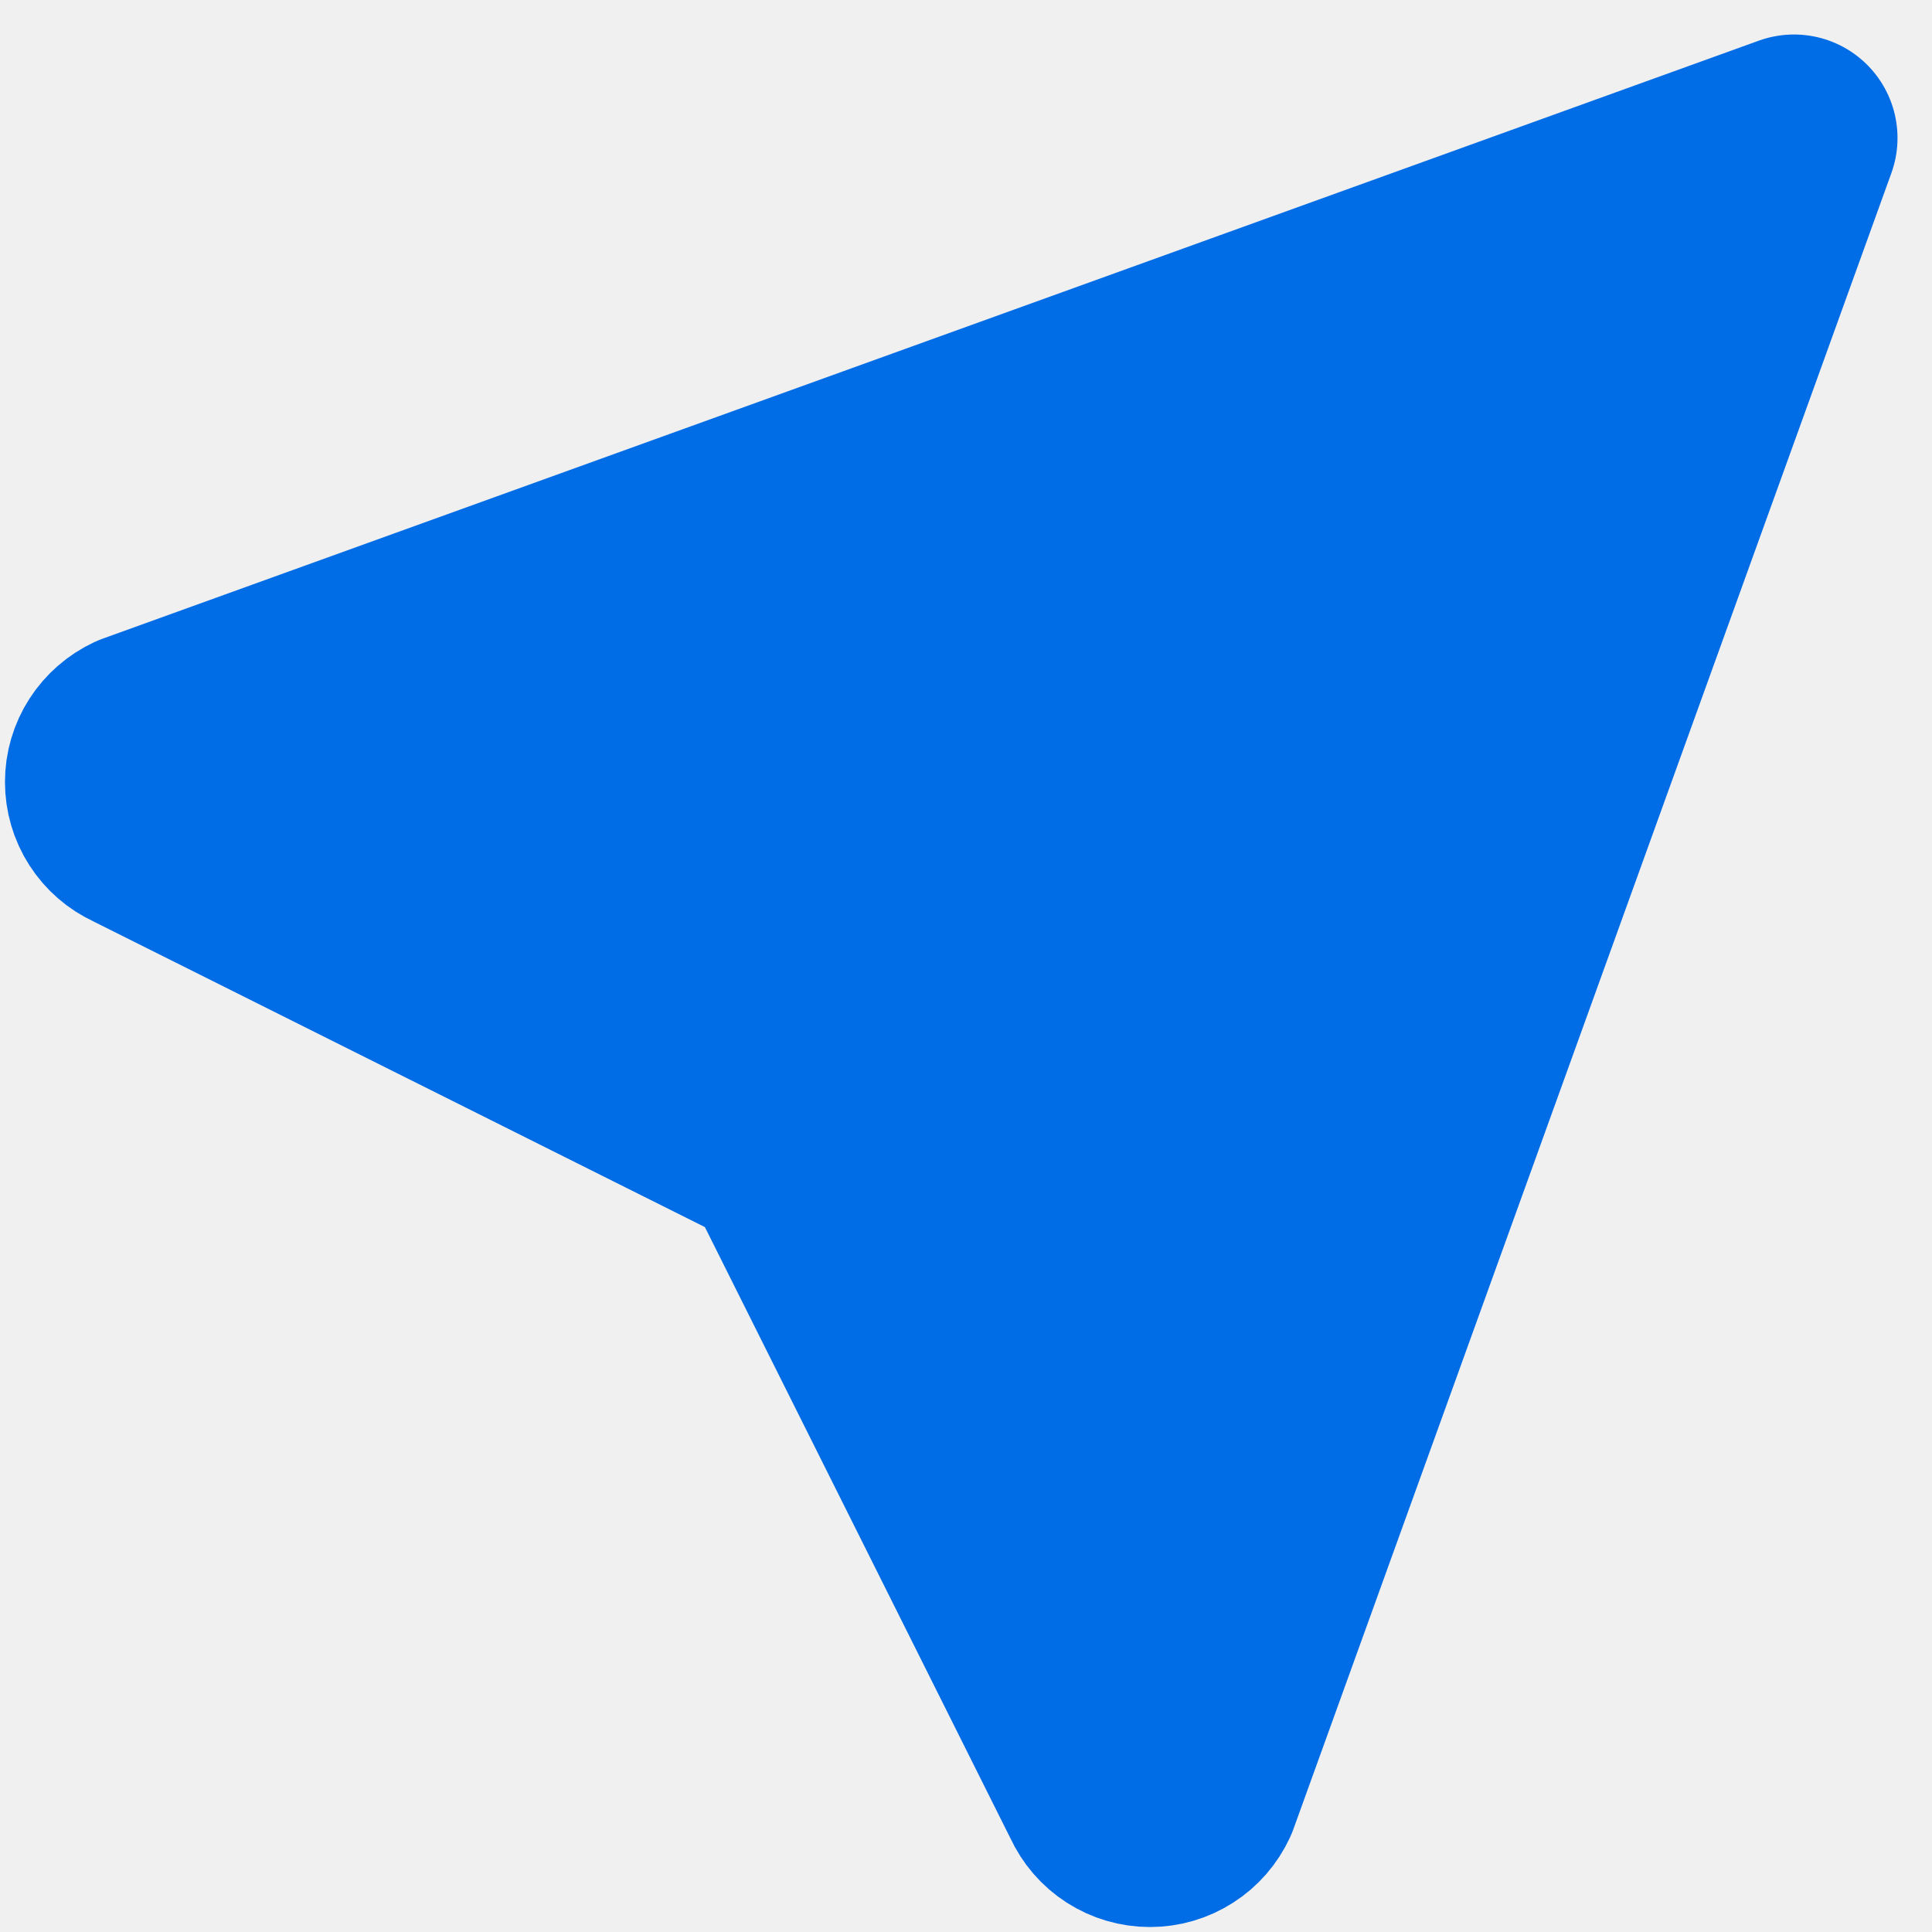
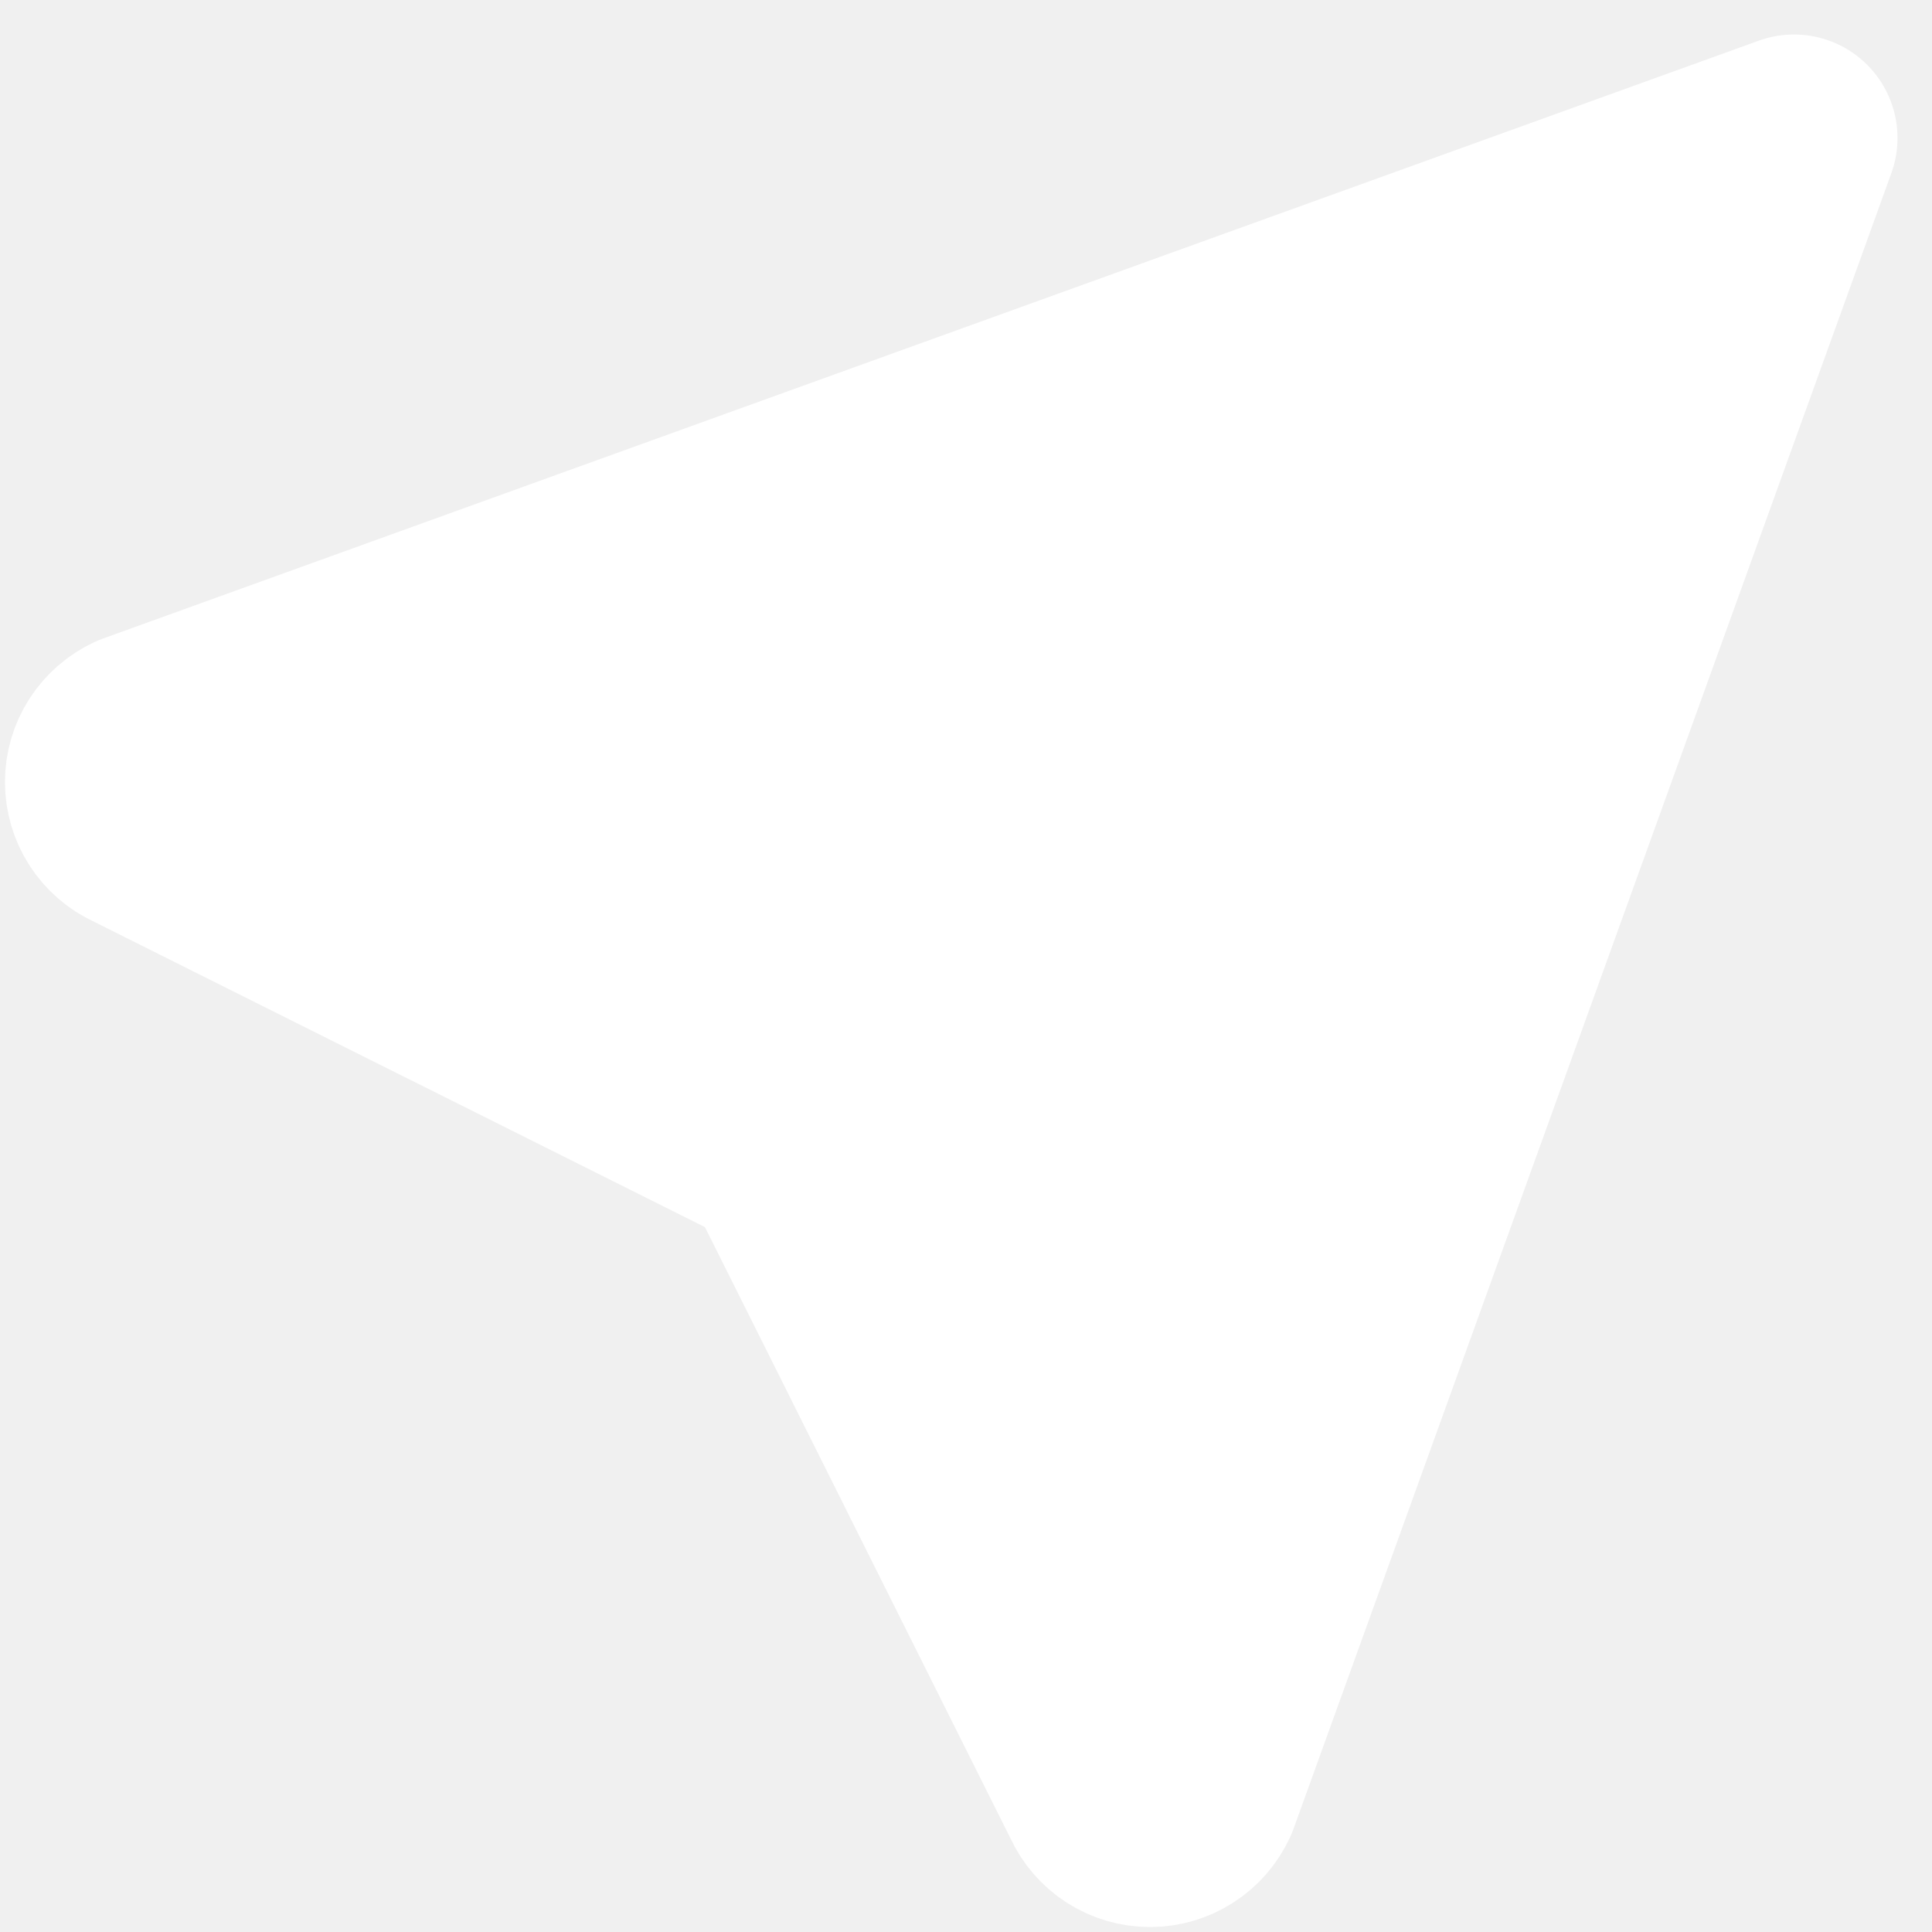
<svg xmlns="http://www.w3.org/2000/svg" width="14" height="14" viewBox="0 0 14 14" fill="none">
-   <path d="M13 1L8.667 13C8.637 13.064 8.591 13.118 8.531 13.156C8.472 13.194 8.404 13.214 8.333 13.214C8.263 13.214 8.194 13.194 8.135 13.156C8.076 13.118 8.029 13.064 8 13L5.667 8.333L1 6C0.936 5.971 0.882 5.924 0.844 5.865C0.806 5.806 0.786 5.737 0.786 5.667C0.786 5.596 0.806 5.528 0.844 5.469C0.882 5.41 0.936 5.363 1 5.333L13 1Z" fill="#006CE5" stroke="#006CE5" stroke-width="1.5" stroke-linecap="round" stroke-linejoin="round" />
+   <path d="M13 1L8.667 13C8.637 13.064 8.591 13.118 8.531 13.156C8.472 13.194 8.404 13.214 8.333 13.214C8.263 13.214 8.194 13.194 8.135 13.156C8.076 13.118 8.029 13.064 8 13L5.667 8.333L1 6C0.936 5.971 0.882 5.924 0.844 5.865C0.806 5.806 0.786 5.737 0.786 5.667C0.786 5.596 0.806 5.528 0.844 5.469C0.882 5.41 0.936 5.363 1 5.333L13 1Z" fill="white" stroke="white" stroke-width="1.5" stroke-linecap="round" stroke-linejoin="round" />
</svg>
